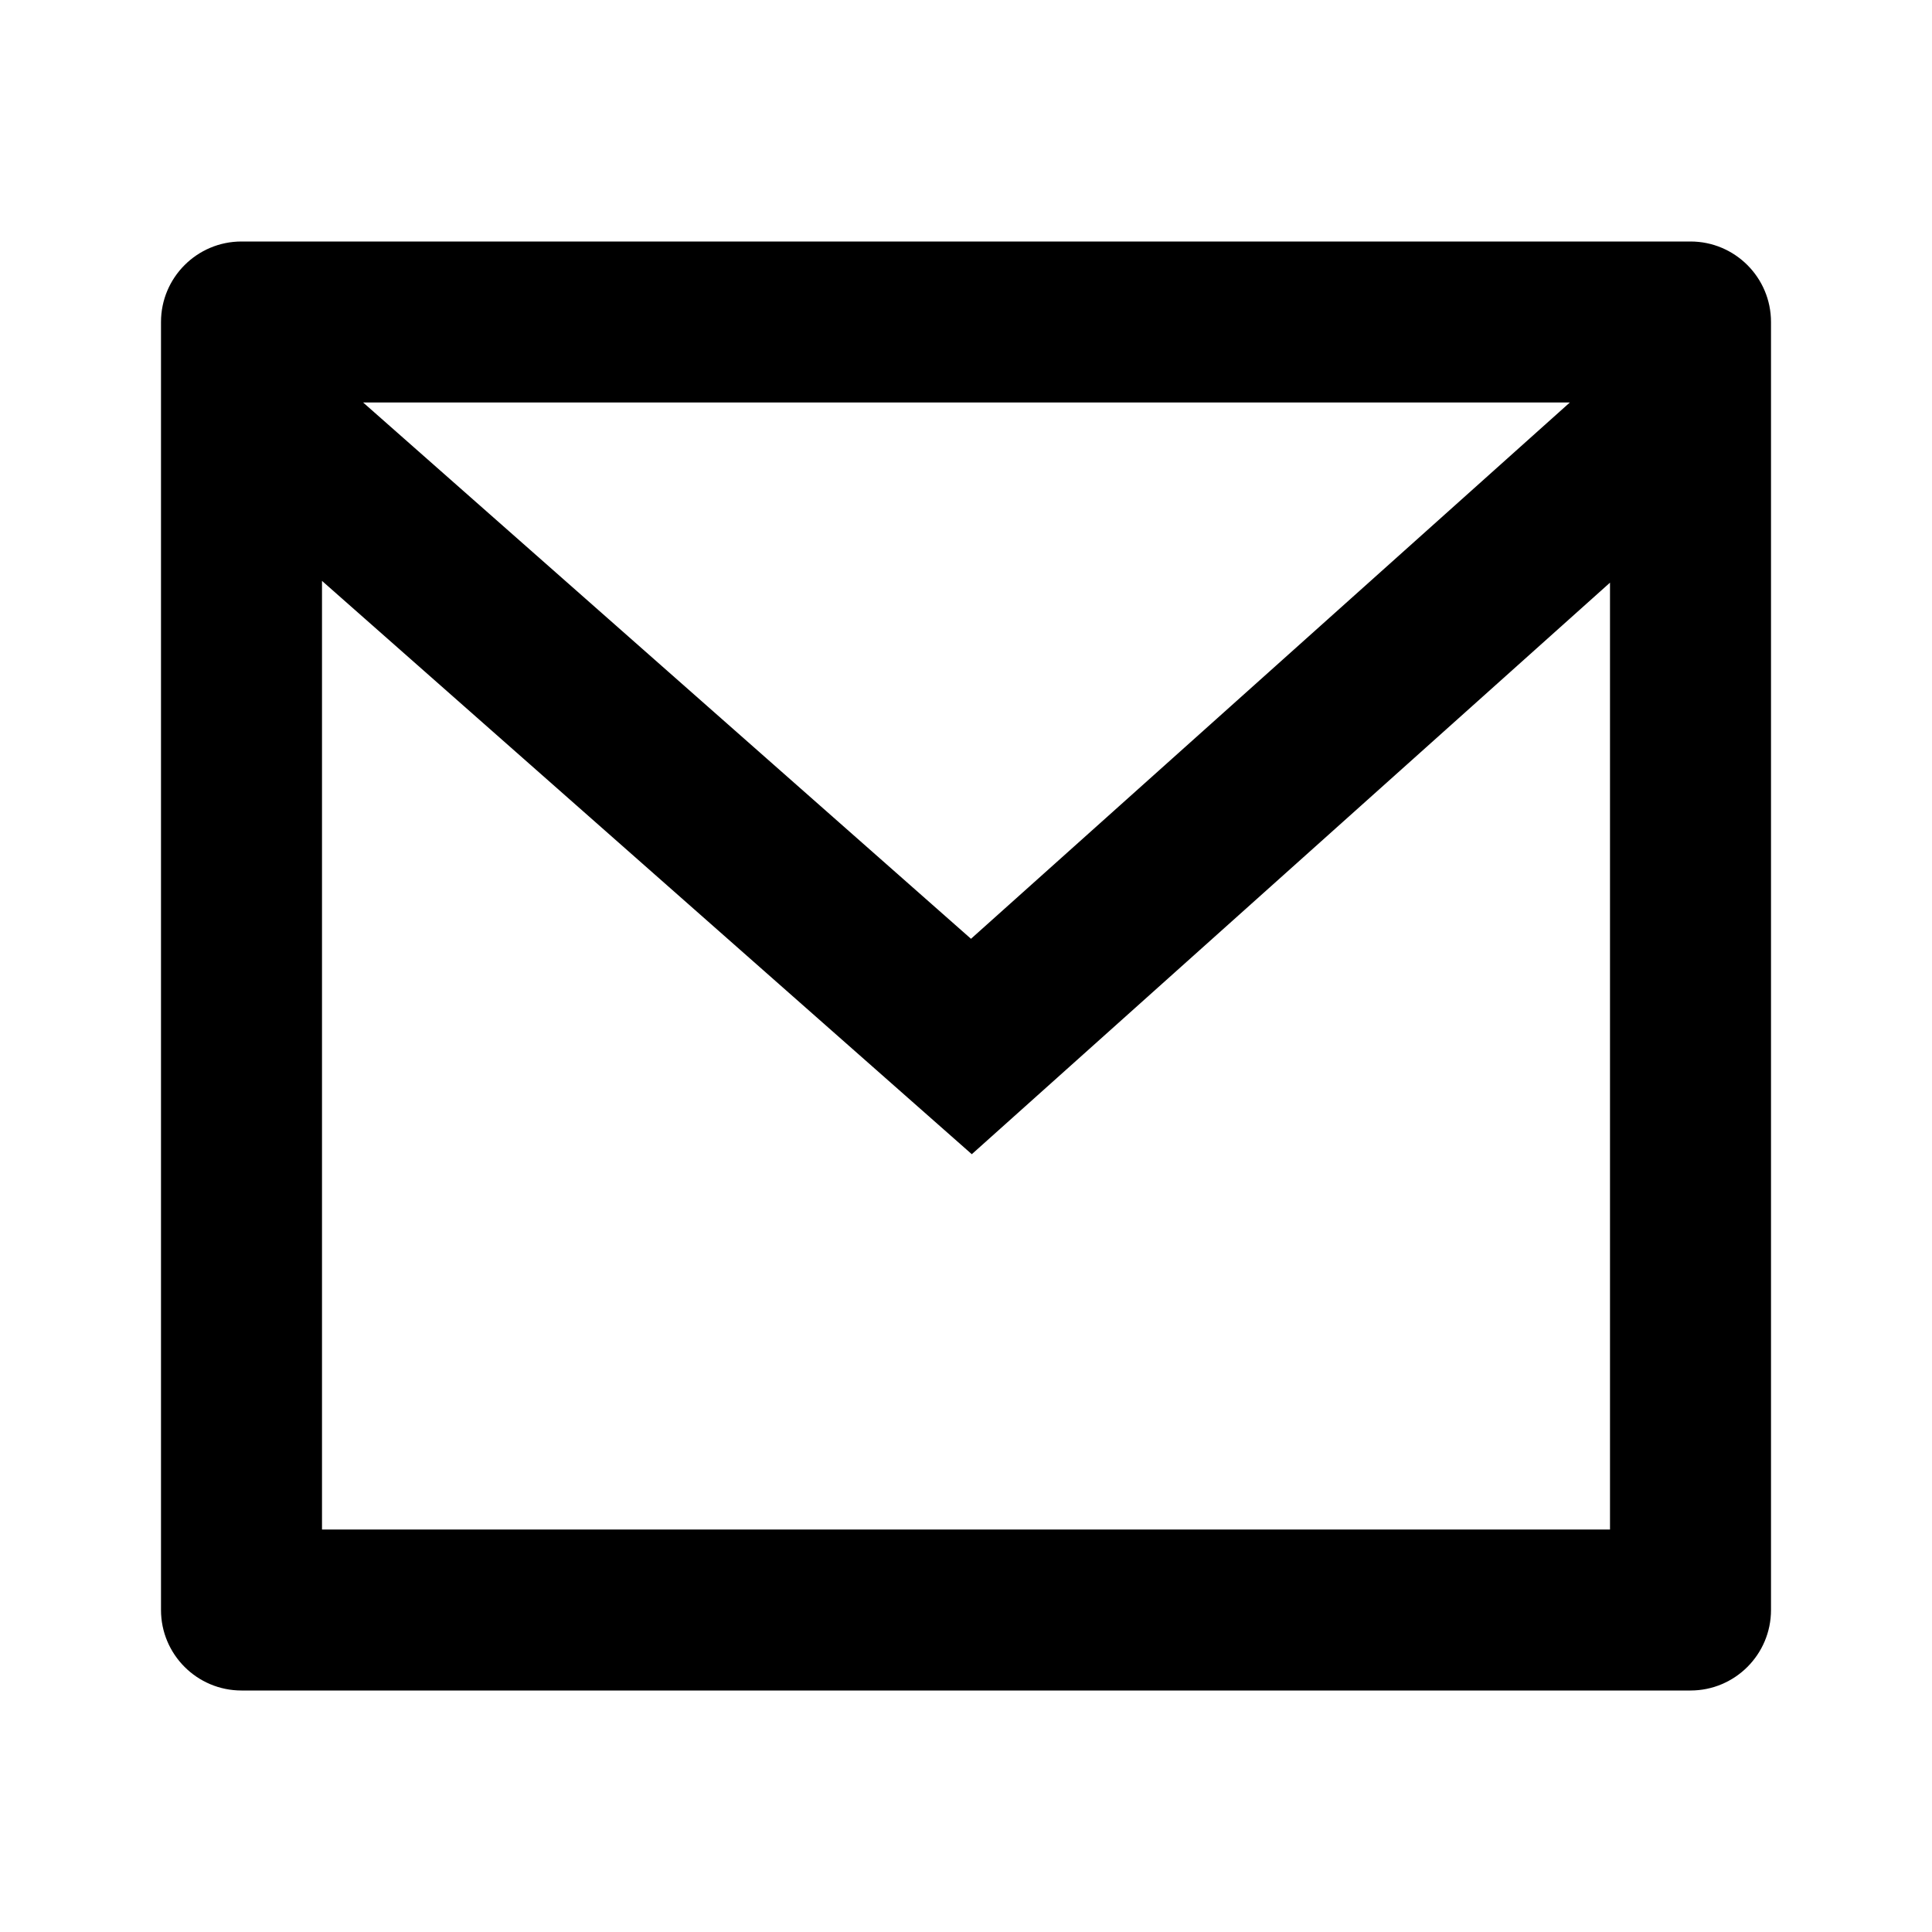
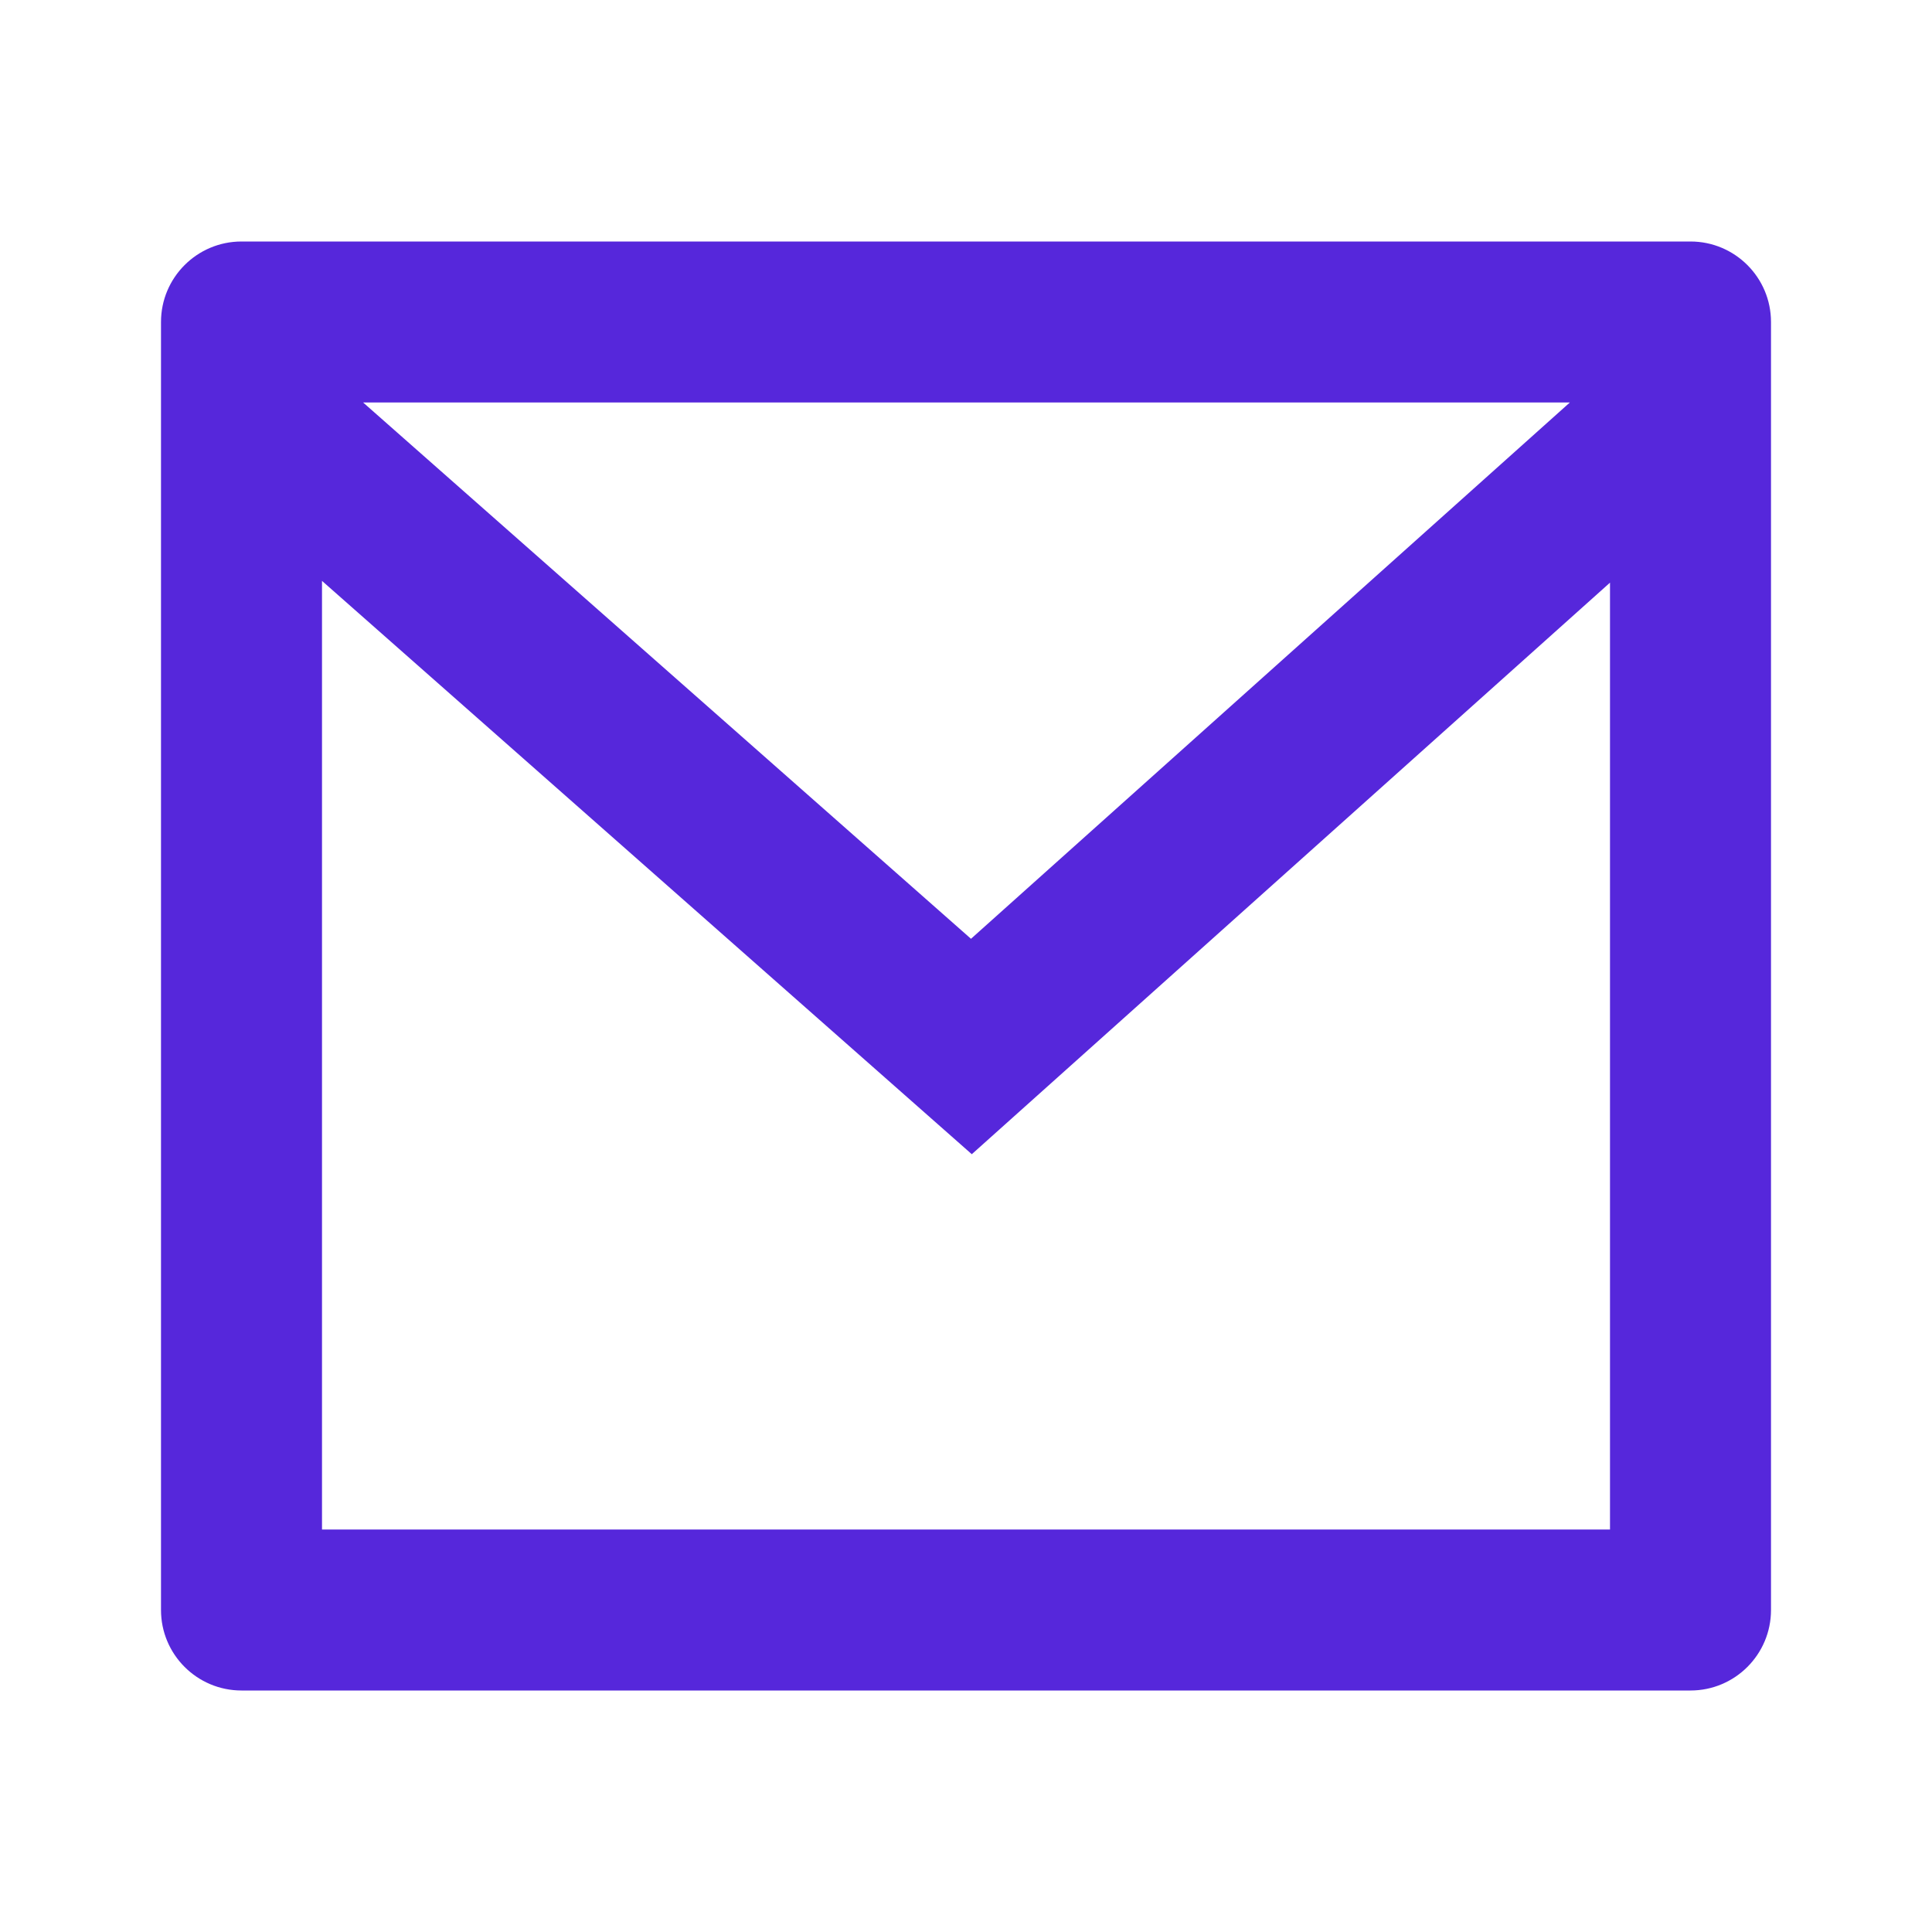
- <svg xmlns="http://www.w3.org/2000/svg" viewBox="0 0 24 24" fill="currentColor">
+ <svg xmlns="http://www.w3.org/2000/svg" viewBox="0 0 24 24" fill="#5627DB">
  <path d="M3 3H21C21.552 3 22 3.448 22 4V20C22 20.552 21.552 21 21 21H3C2.448 21 2 20.552 2 20V4C2 3.448 2.448 3 3 3ZM20 7.238L12.072 14.338L4 7.216V19H20V7.238ZM4.511 5L12.062 11.662L19.501 5H4.511Z" />
</svg>
